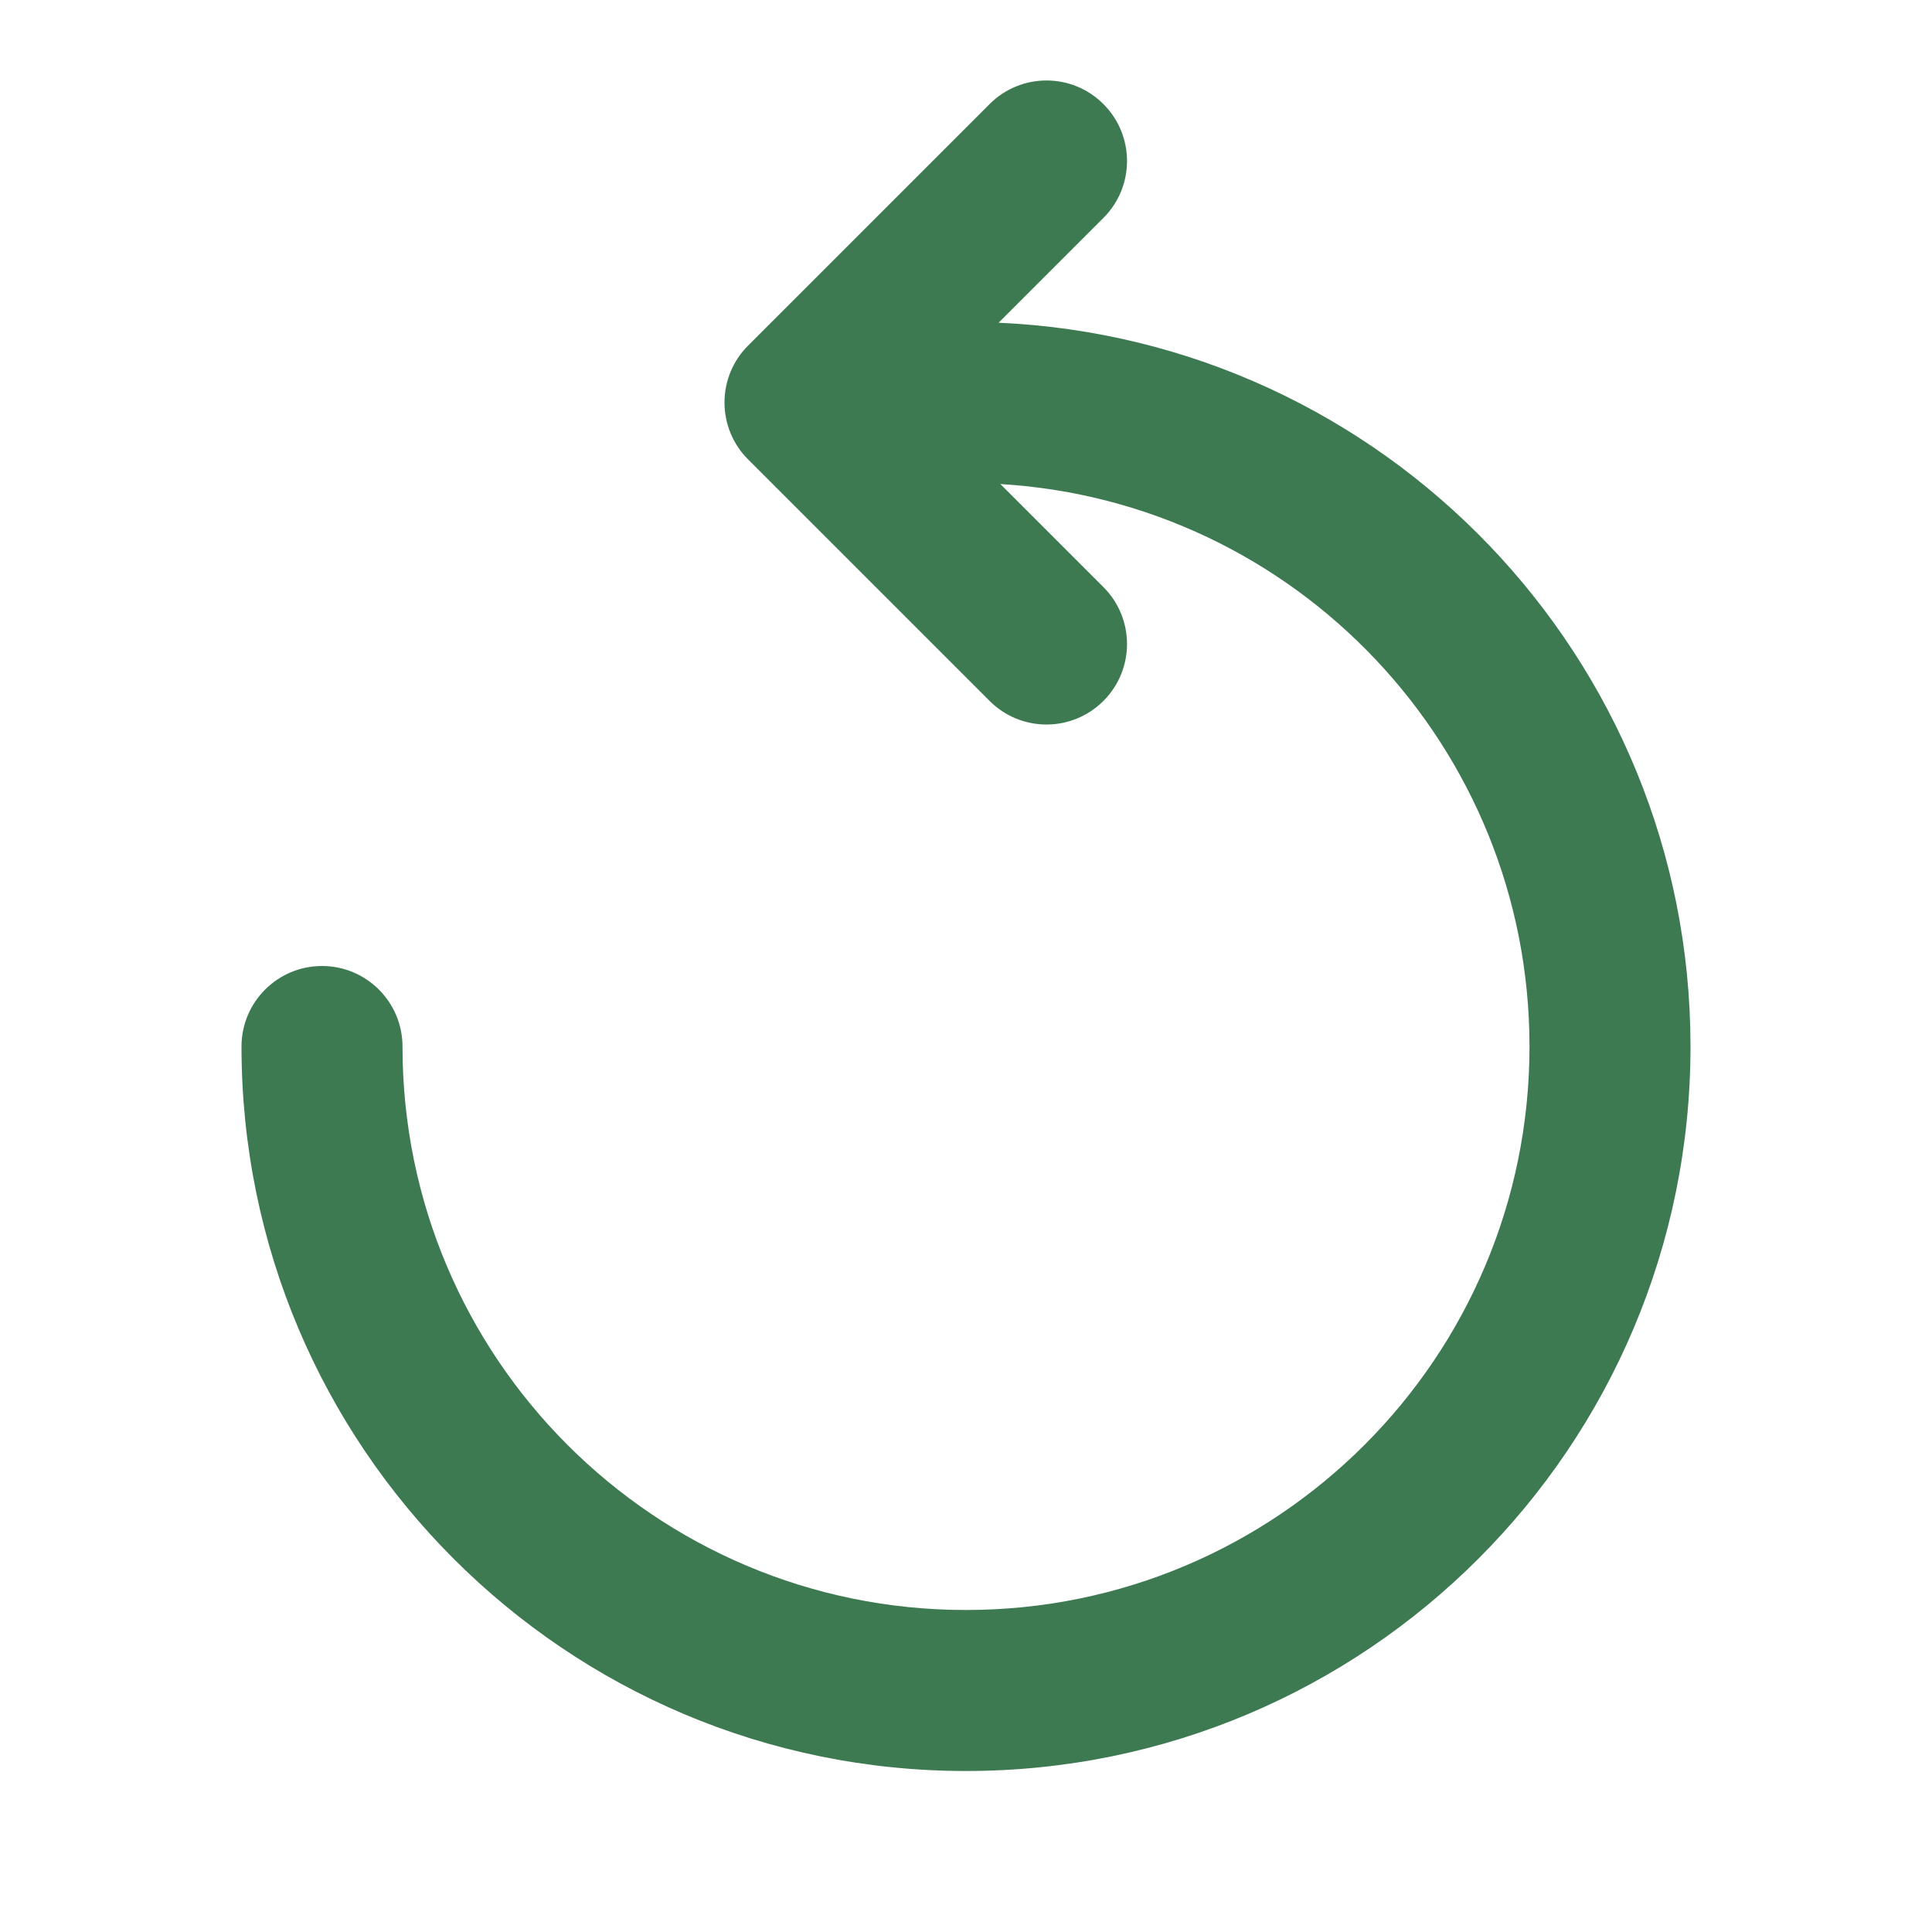
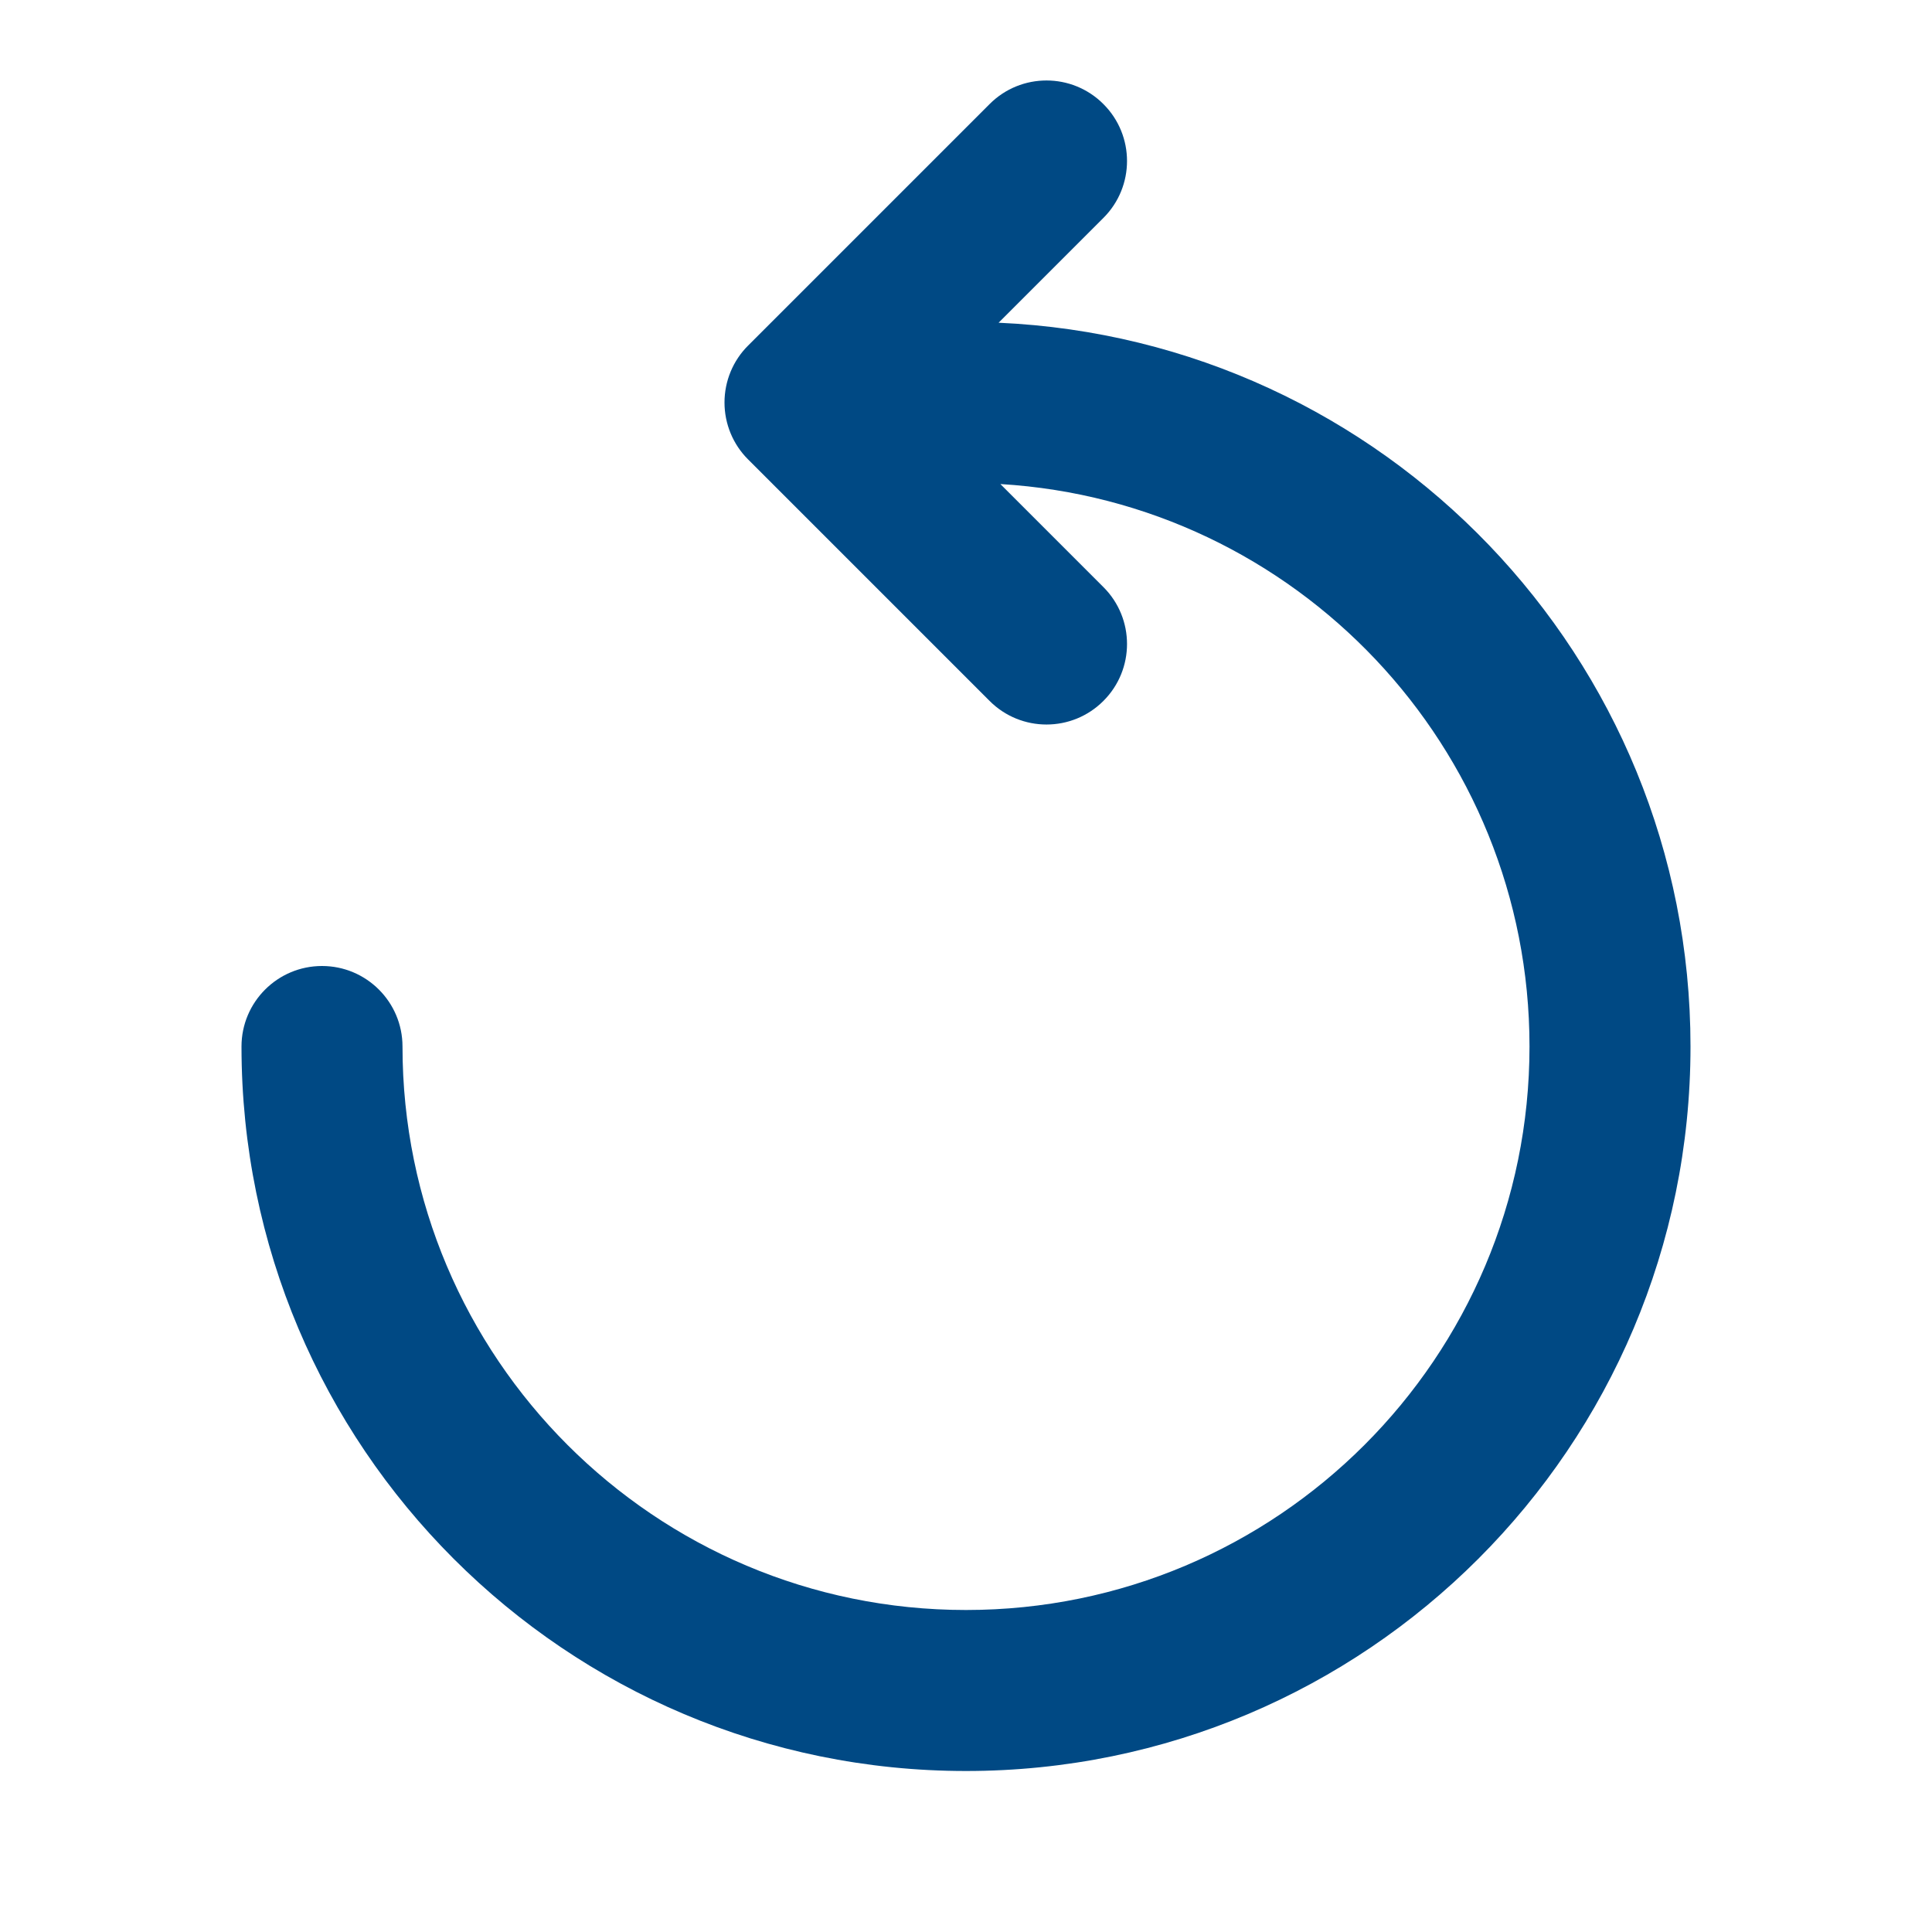
<svg xmlns="http://www.w3.org/2000/svg" width="800px" height="800px" viewBox="0 0 24 24" fill="none">
-   <path fill-rule="evenodd" clip-rule="evenodd" d="M13.707 1.293C14.098 1.683 14.098 2.317 13.707 2.707L12.405 4.009C17.188 4.221 21 8.165 21 13C21 17.971 16.971 22 12 22C7.029 22 3 17.971 3 13C3 12.448 3.448 12 4 12C4.552 12 5 12.448 5 13C5 16.866 8.134 20 12 20C15.866 20 19 16.866 19 13C19 9.277 16.094 6.233 12.427 6.013L13.707 7.293C14.098 7.683 14.098 8.317 13.707 8.707C13.317 9.098 12.683 9.098 12.293 8.707L9.293 5.707C9.105 5.52 9 5.265 9 5C9 4.735 9.105 4.48 9.293 4.293L12.293 1.293C12.683 0.902 13.317 0.902 13.707 1.293Z" fill="#3d7a52" />
+   <path fill-rule="evenodd" clip-rule="evenodd" d="M13.707 1.293C14.098 1.683 14.098 2.317 13.707 2.707L12.405 4.009C17.188 4.221 21 8.165 21 13C21 17.971 16.971 22 12 22C7.029 22 3 17.971 3 13C3 12.448 3.448 12 4 12C4.552 12 5 12.448 5 13C5 16.866 8.134 20 12 20C15.866 20 19 16.866 19 13C19 9.277 16.094 6.233 12.427 6.013L13.707 7.293C14.098 7.683 14.098 8.317 13.707 8.707C13.317 9.098 12.683 9.098 12.293 8.707L9.293 5.707C9.105 5.52 9 5.265 9 5C9 4.735 9.105 4.48 9.293 4.293L12.293 1.293C12.683 0.902 13.317 0.902 13.707 1.293Z" fill="#004984" />
</svg>
